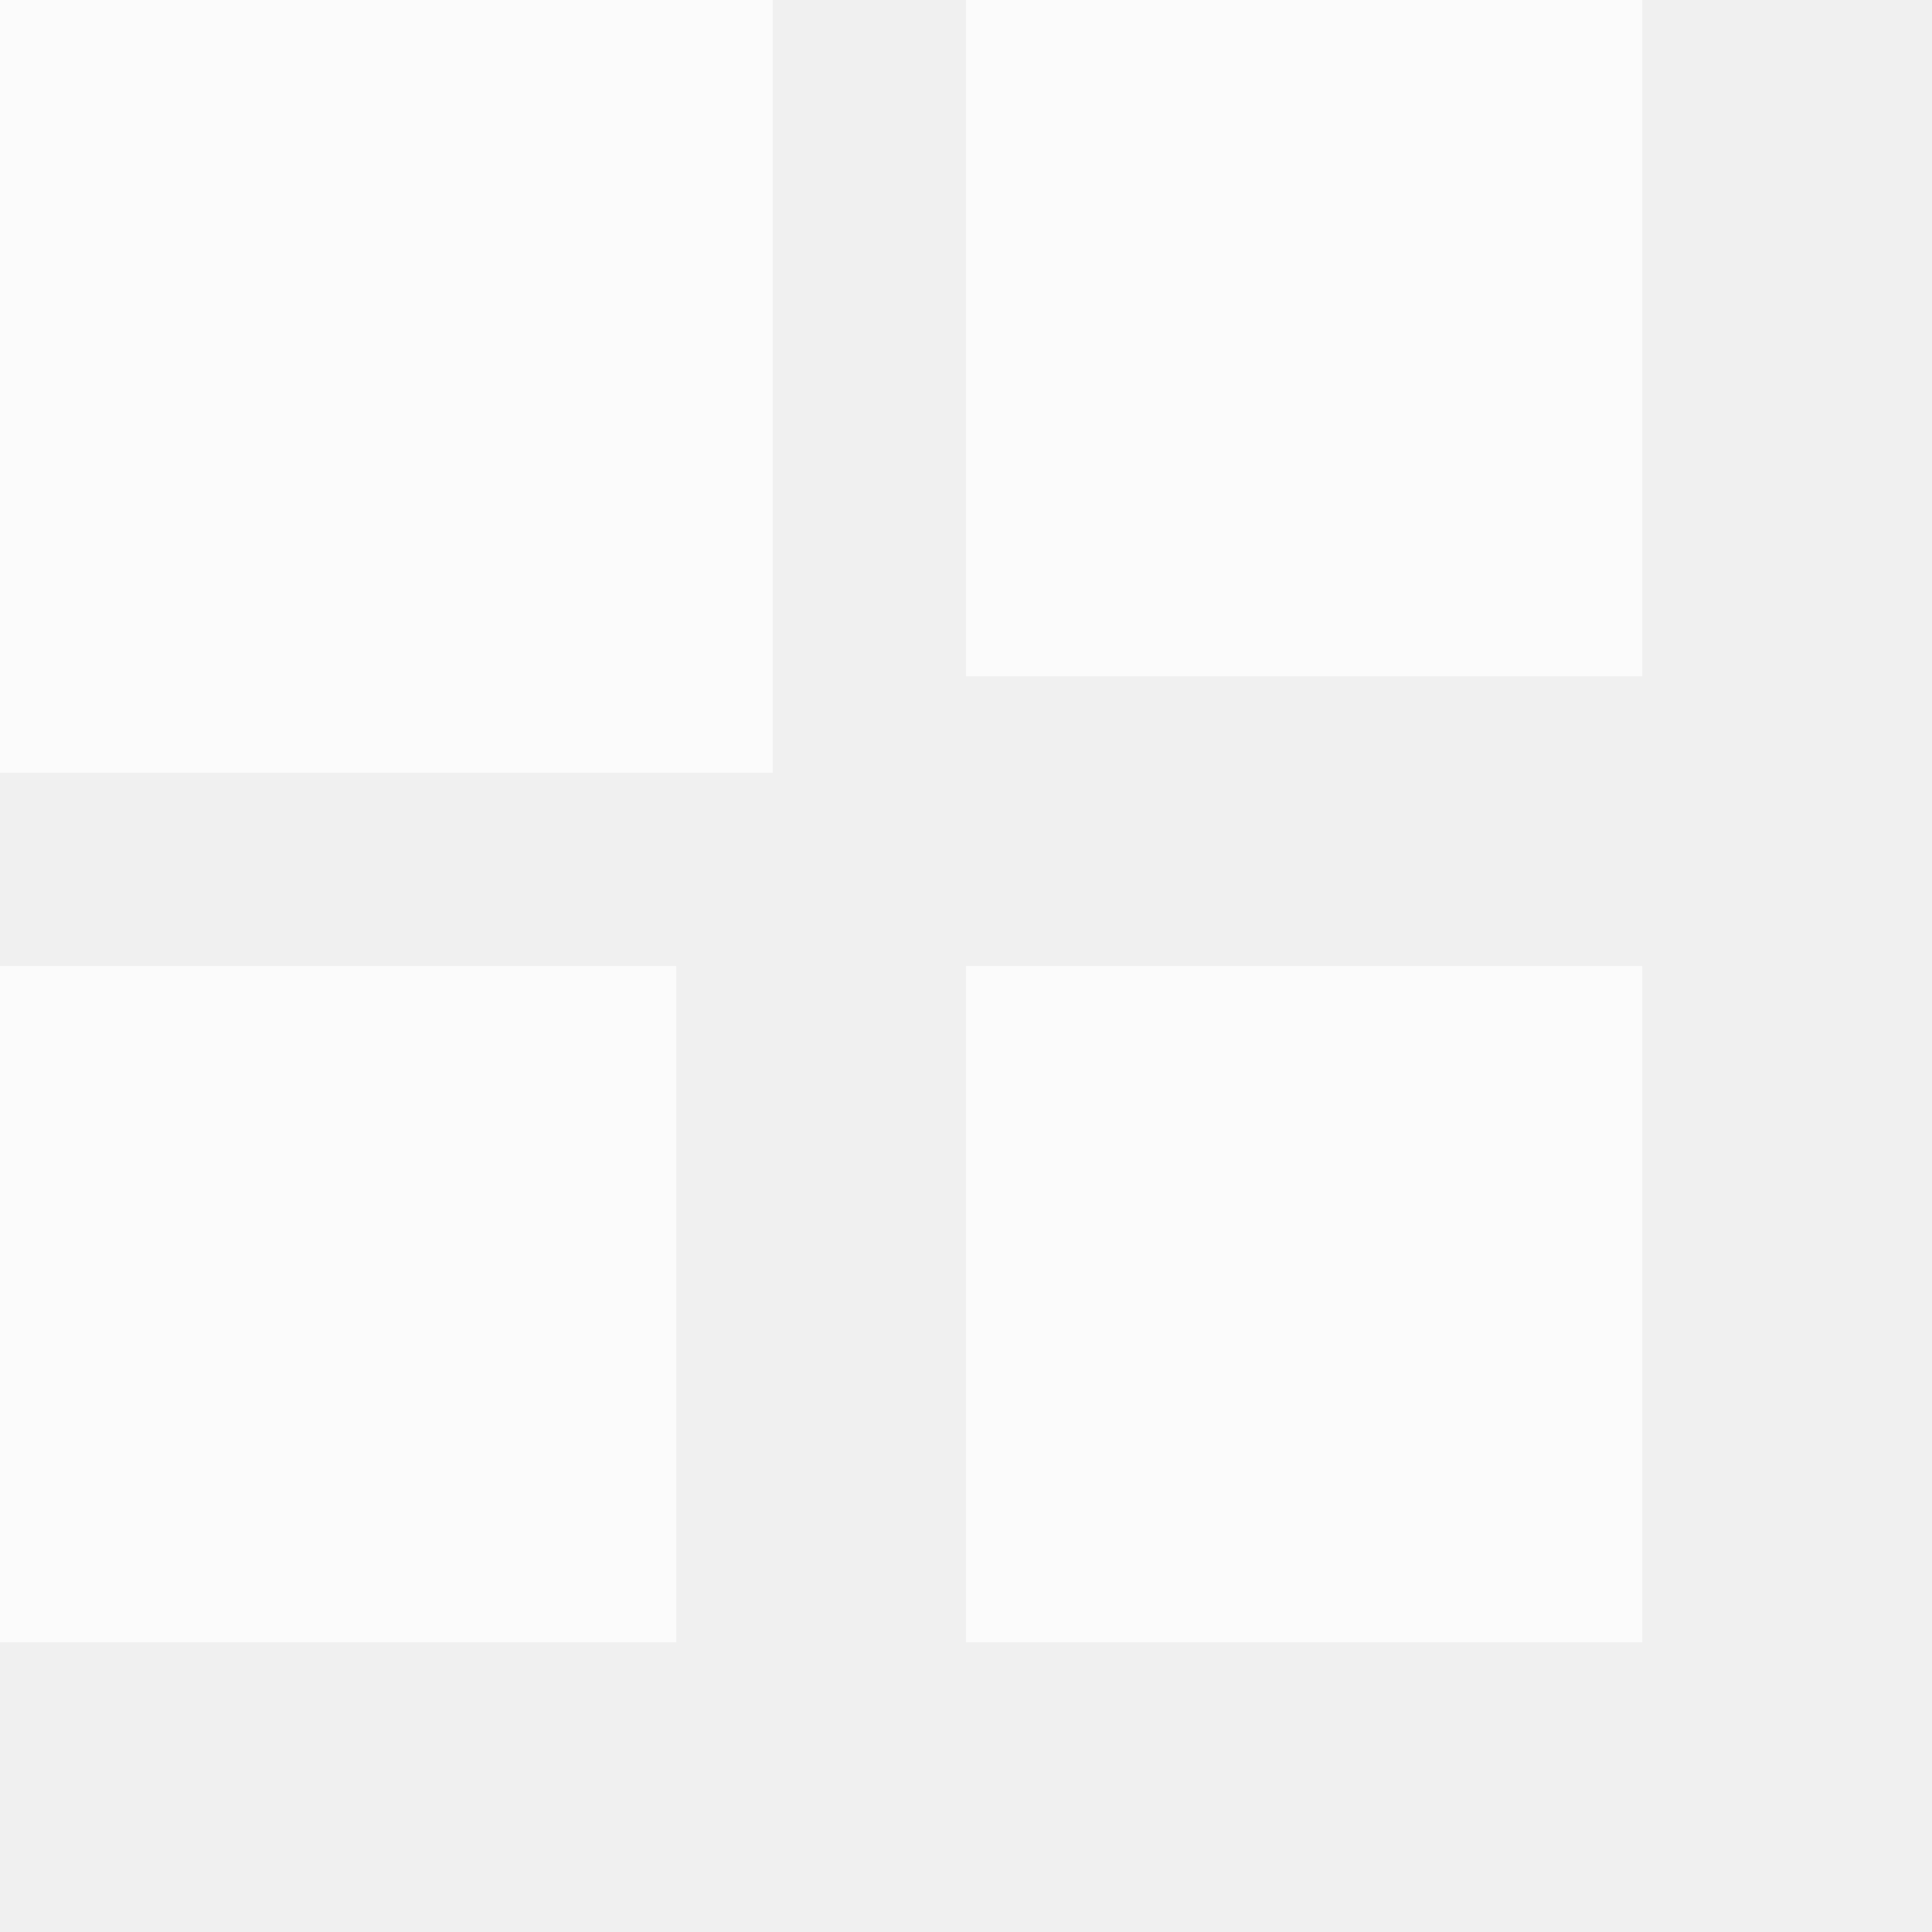
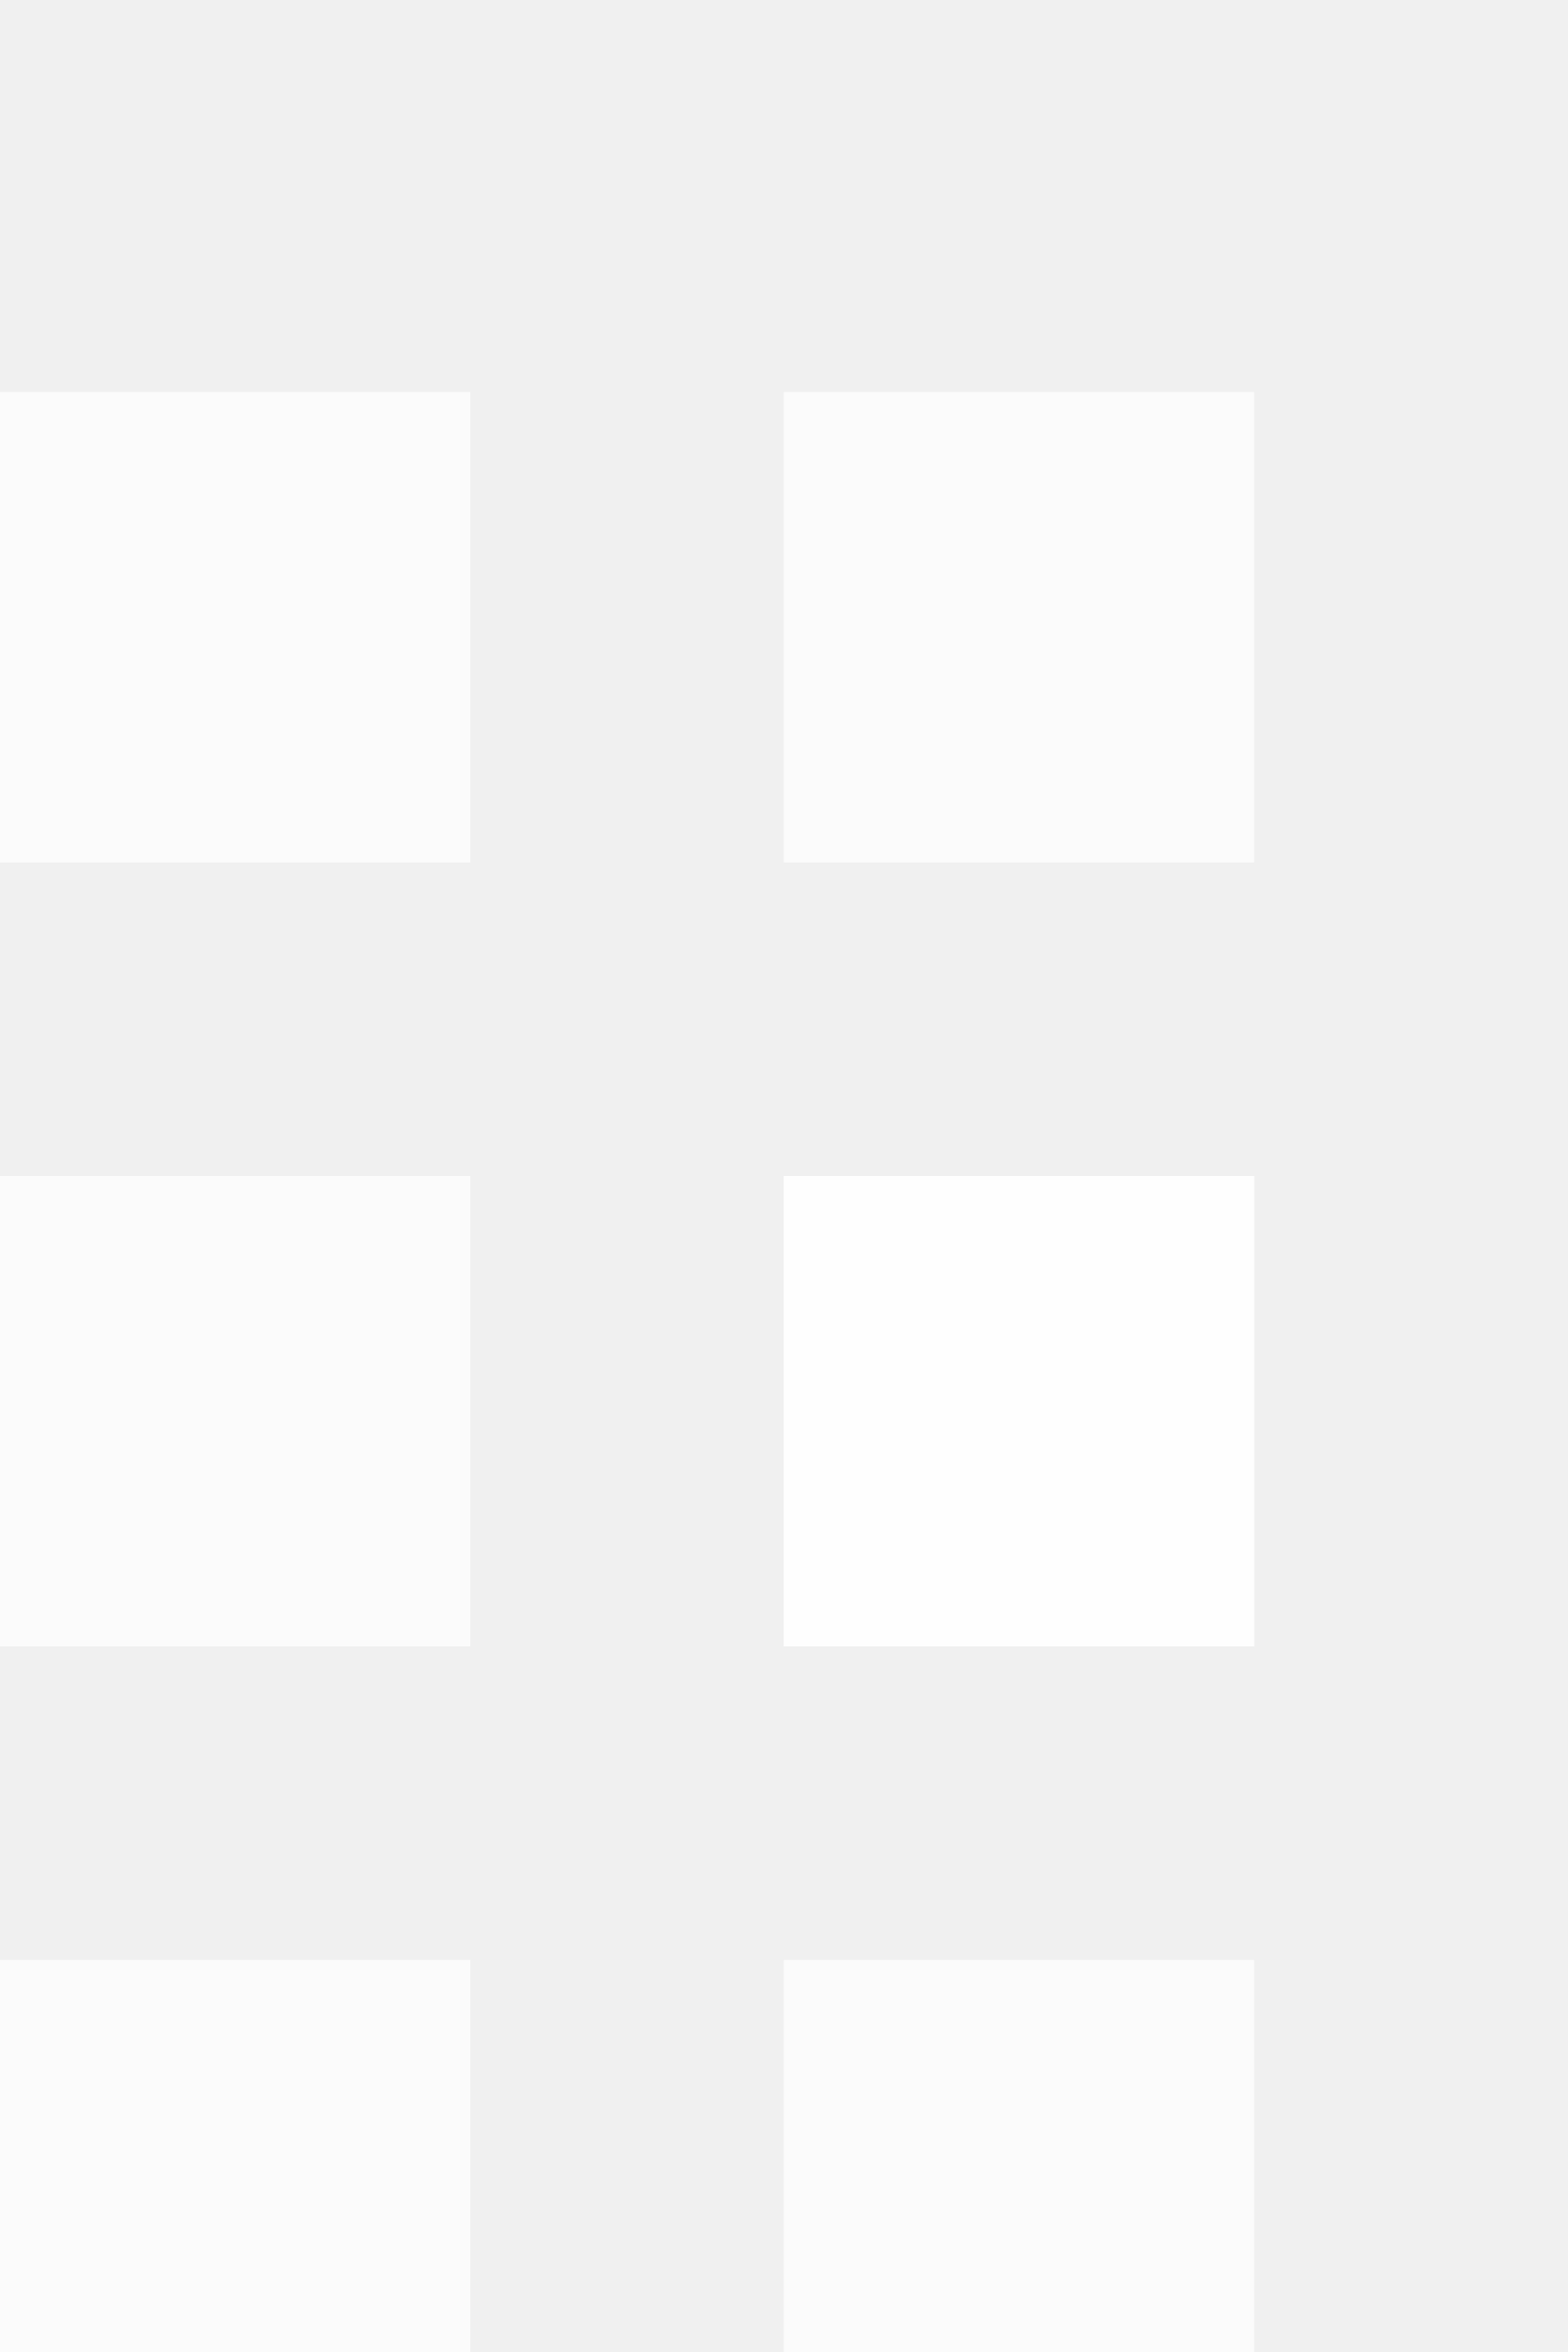
- <svg xmlns="http://www.w3.org/2000/svg" version="1.1" id="Layer_1" x="0px" y="0px" width="100px" height="100px" viewBox="0 0 100 100" style="fill:#fff;fill-opacity:0.75;shape-rendering:crisp-edges">
-   <rect width="40" height="40" />
-   <rect x="50" width="35" height="35" />
-   <rect y="50" width="35" height="35" />
-   <rect x="50" y="50" width="35" height="35" />
+ <svg xmlns="http://www.w3.org/2000/svg" version="1.1" id="Layer_1" x="0px" y="0px" width="100px" height="150px" viewBox="0 0 100 100" style="fill:#fff;fill-opacity:0.75;shape-rendering:crisp-edges">
+   <rect width="30" height="30" />
+   <rect x="50" width="30" height="30" />
+   <rect y="50" width="30" height="30" />
+   <rect y="100" width="30" height="30" />
+   <rect x="50" y="50" width="30" height="30" />
+   <rect x="50" y="50" width="30" height="30" />
+   <rect x="50" y="100" width="30" height="30" />
</svg>
